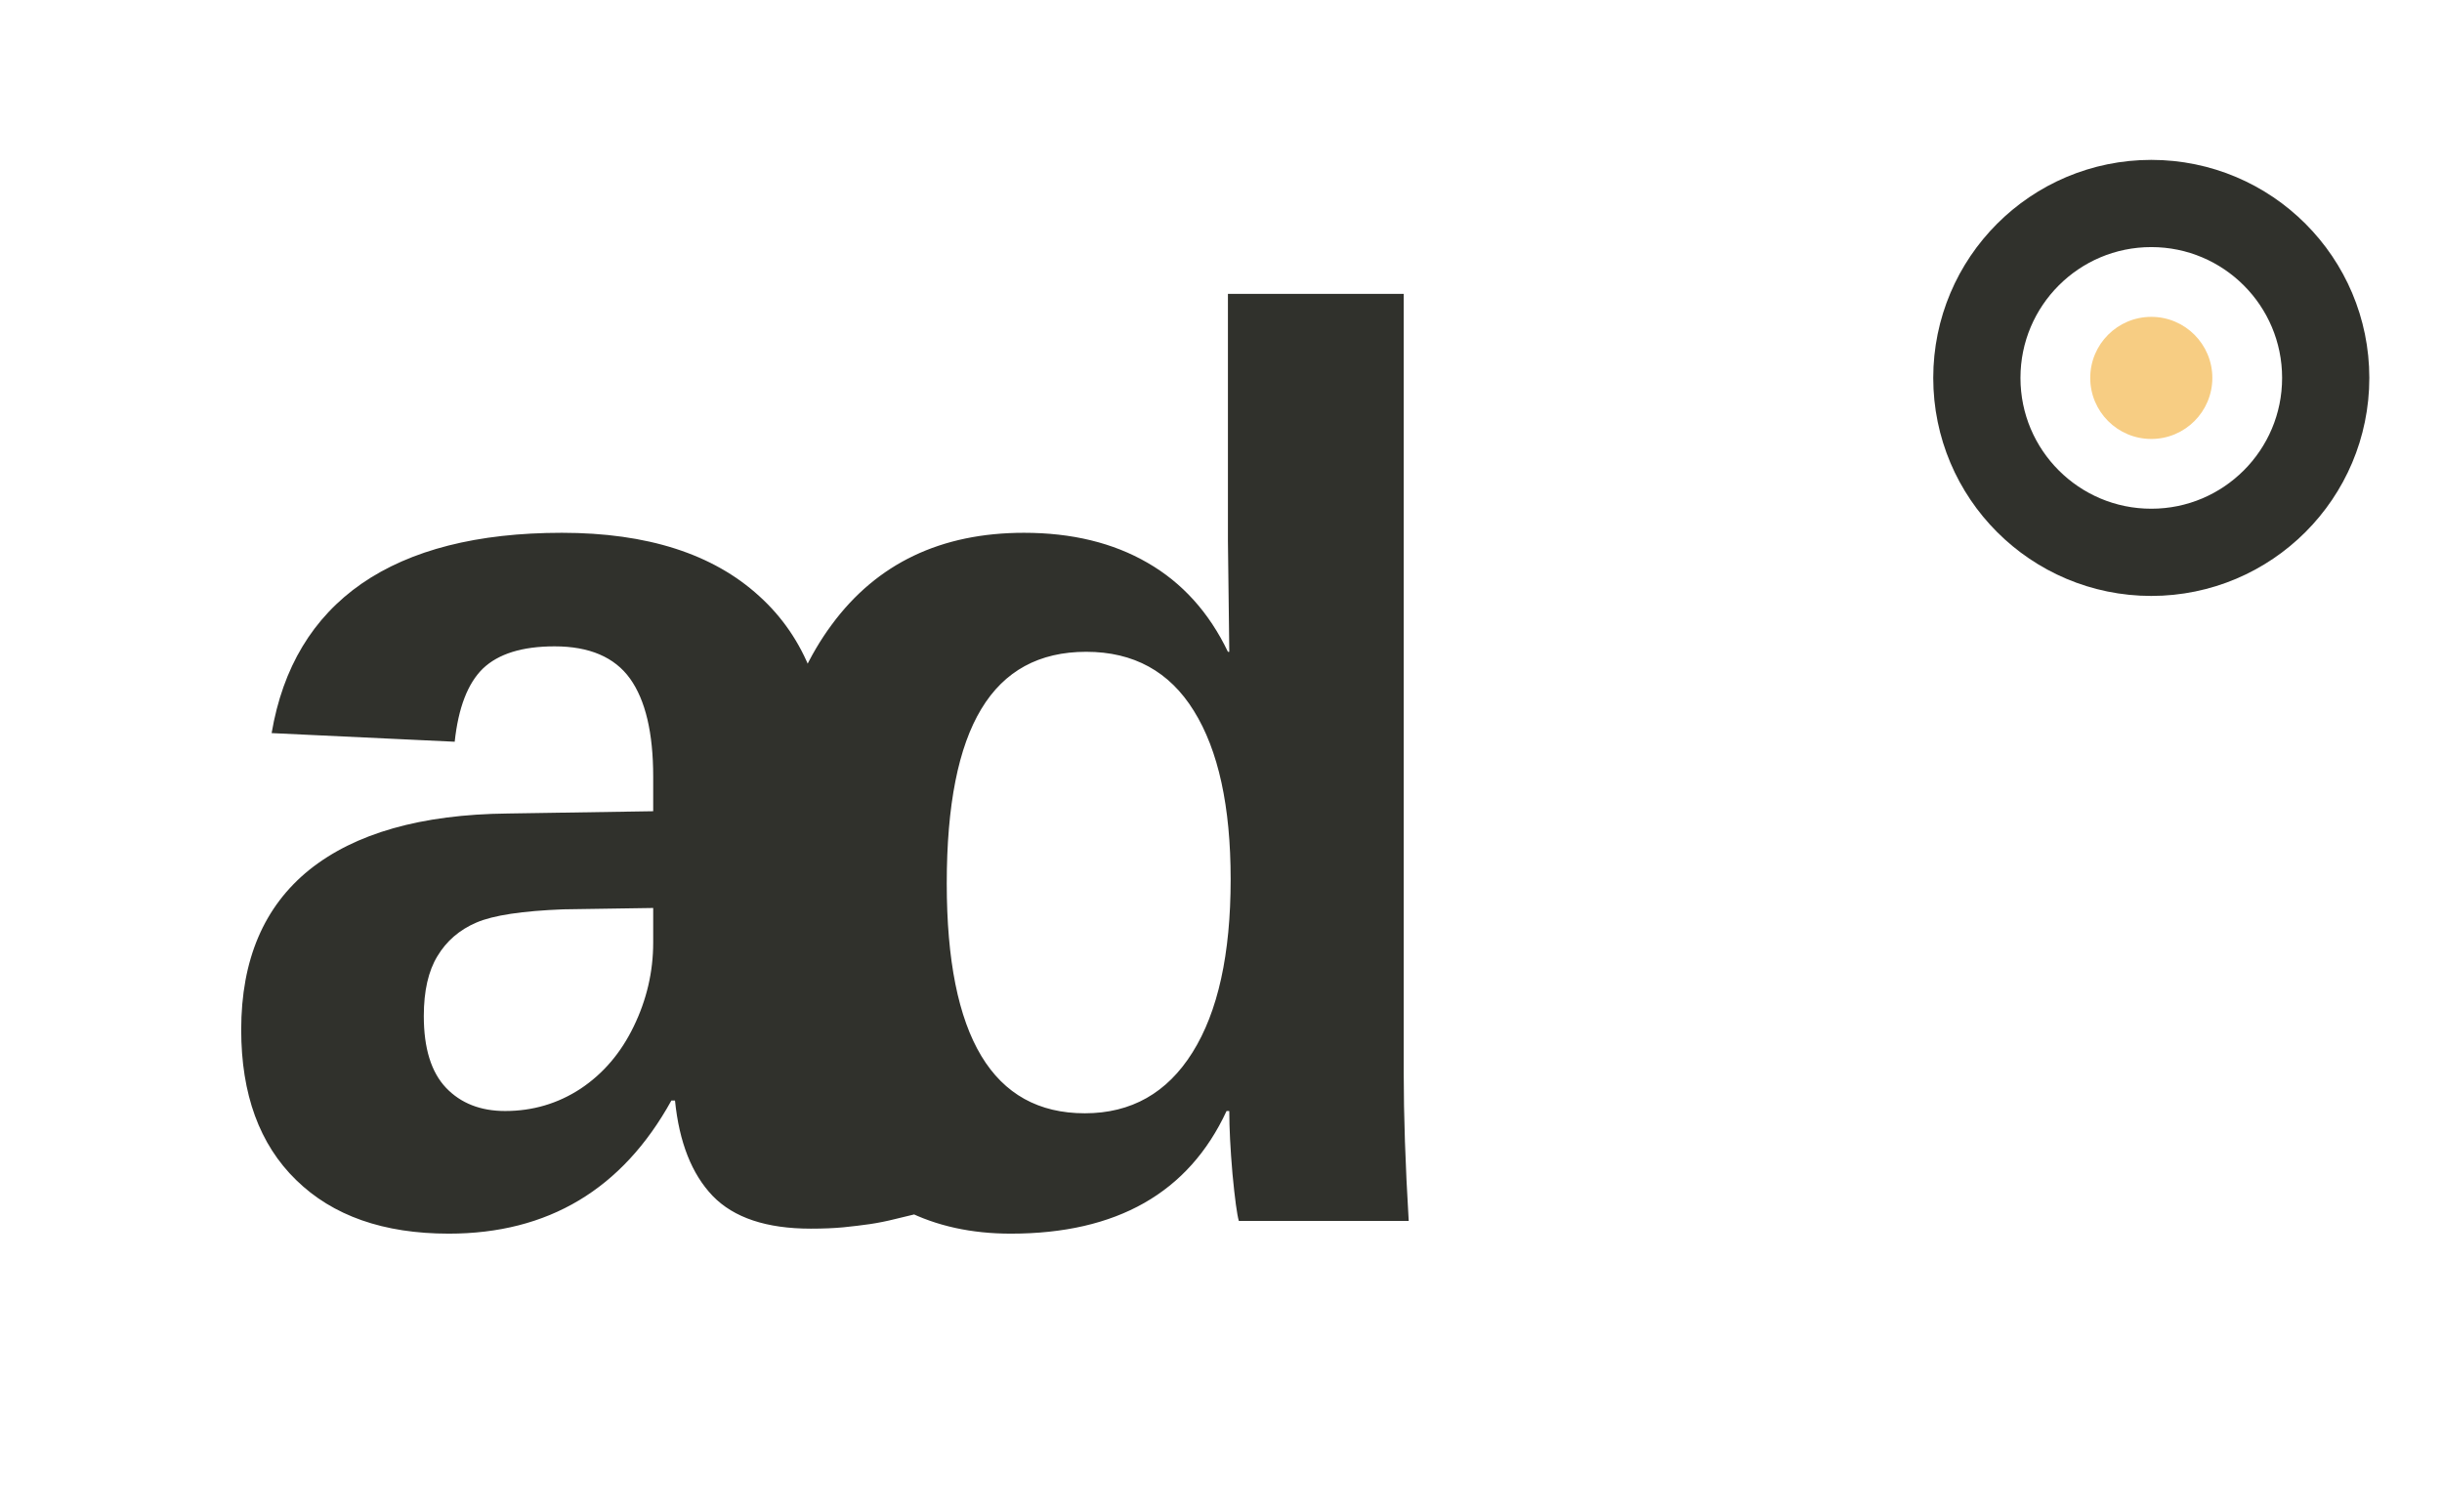
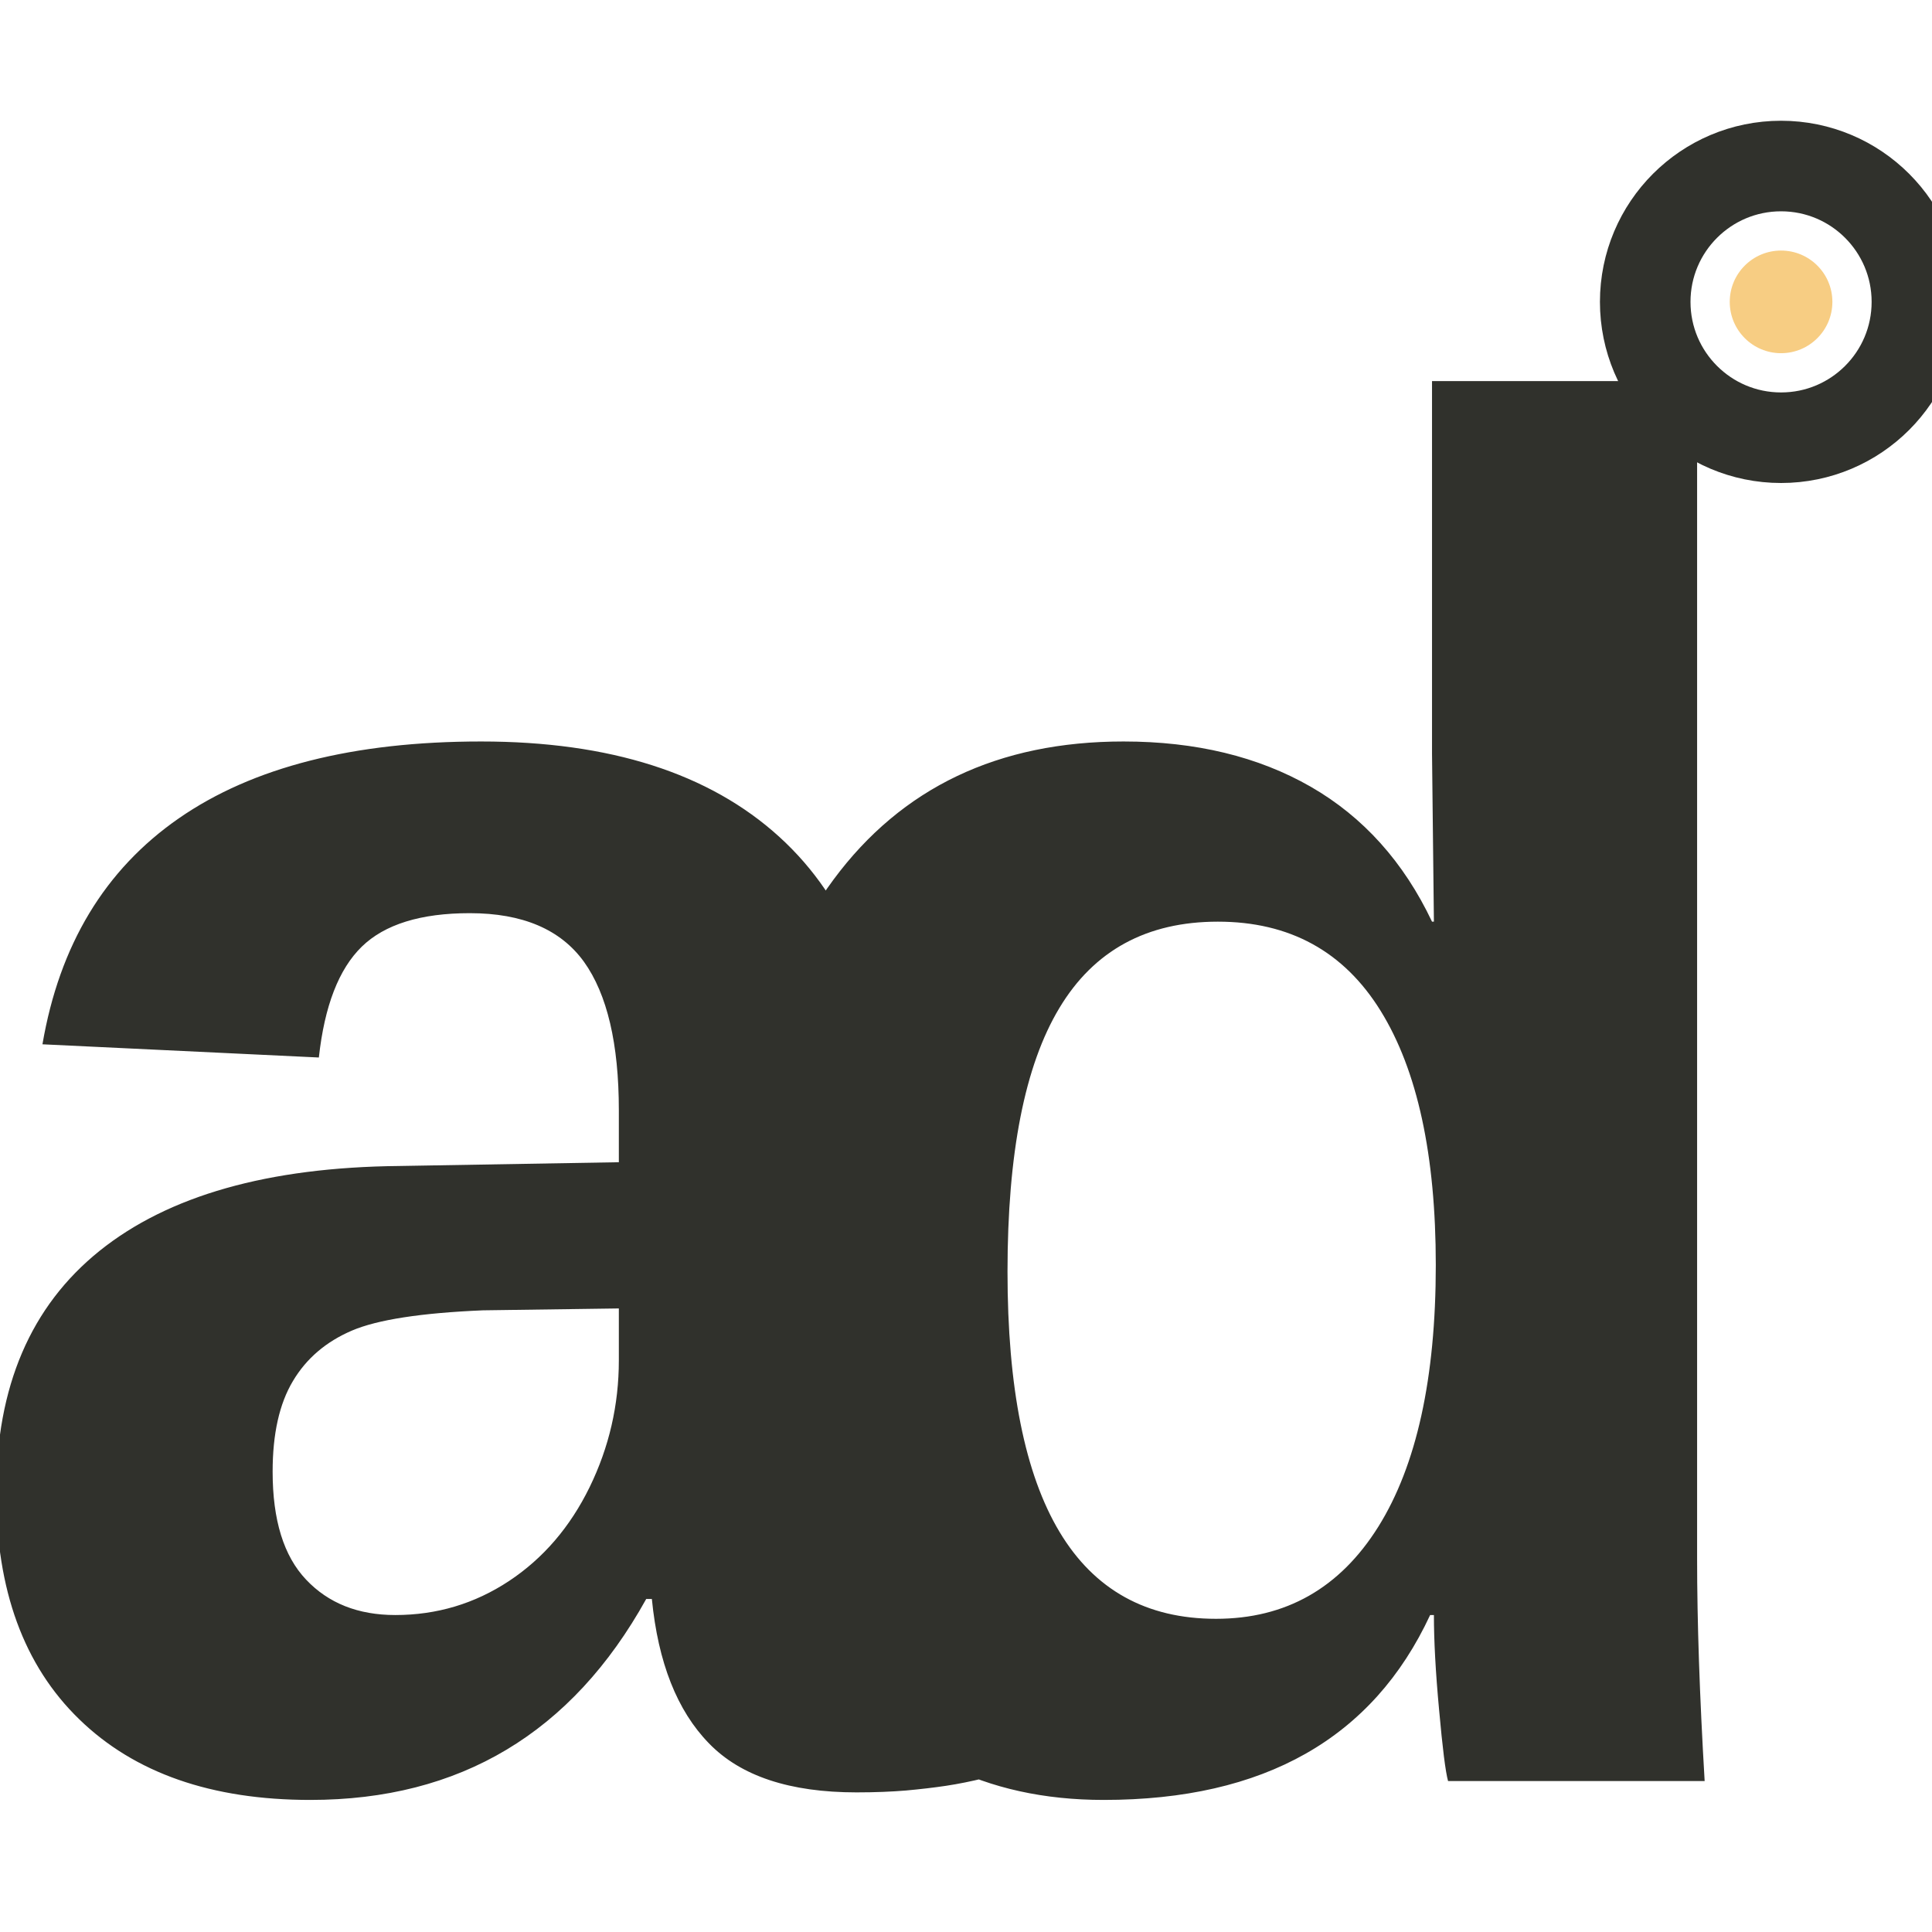
- <svg xmlns="http://www.w3.org/2000/svg" viewBox="20 6 84 52">
+ <svg xmlns="http://www.w3.org/2000/svg" viewBox="0 0 64 64">
  <style>.mark{fill:#30312c}.ring{stroke:#30312c}@media(prefers-color-scheme:dark){.mark{fill:#eeefea}.ring{stroke:#eeefea}}</style>
-   <text class="mark" x="27" y="48" font-family="Arial,sans-serif" font-size="44" font-weight="700" letter-spacing="-7">ad</text>
-   <circle class="ring" cx="94" cy="19" r="6" fill="none" stroke-width="3" />
-   <circle cx="94" cy="19" r="2.1" fill="#f7cd83" />
+   <text class="mark" x="-2" y="59" font-family="Arial,sans-serif" font-size="64" font-weight="700" letter-spacing="-12">ad</text>
+   <circle class="ring" cx="59" cy="10" r="4.5" fill="none" stroke-width="3" />
+   <circle cx="59" cy="10" r="1.7" fill="#f7cd83" />
</svg>
